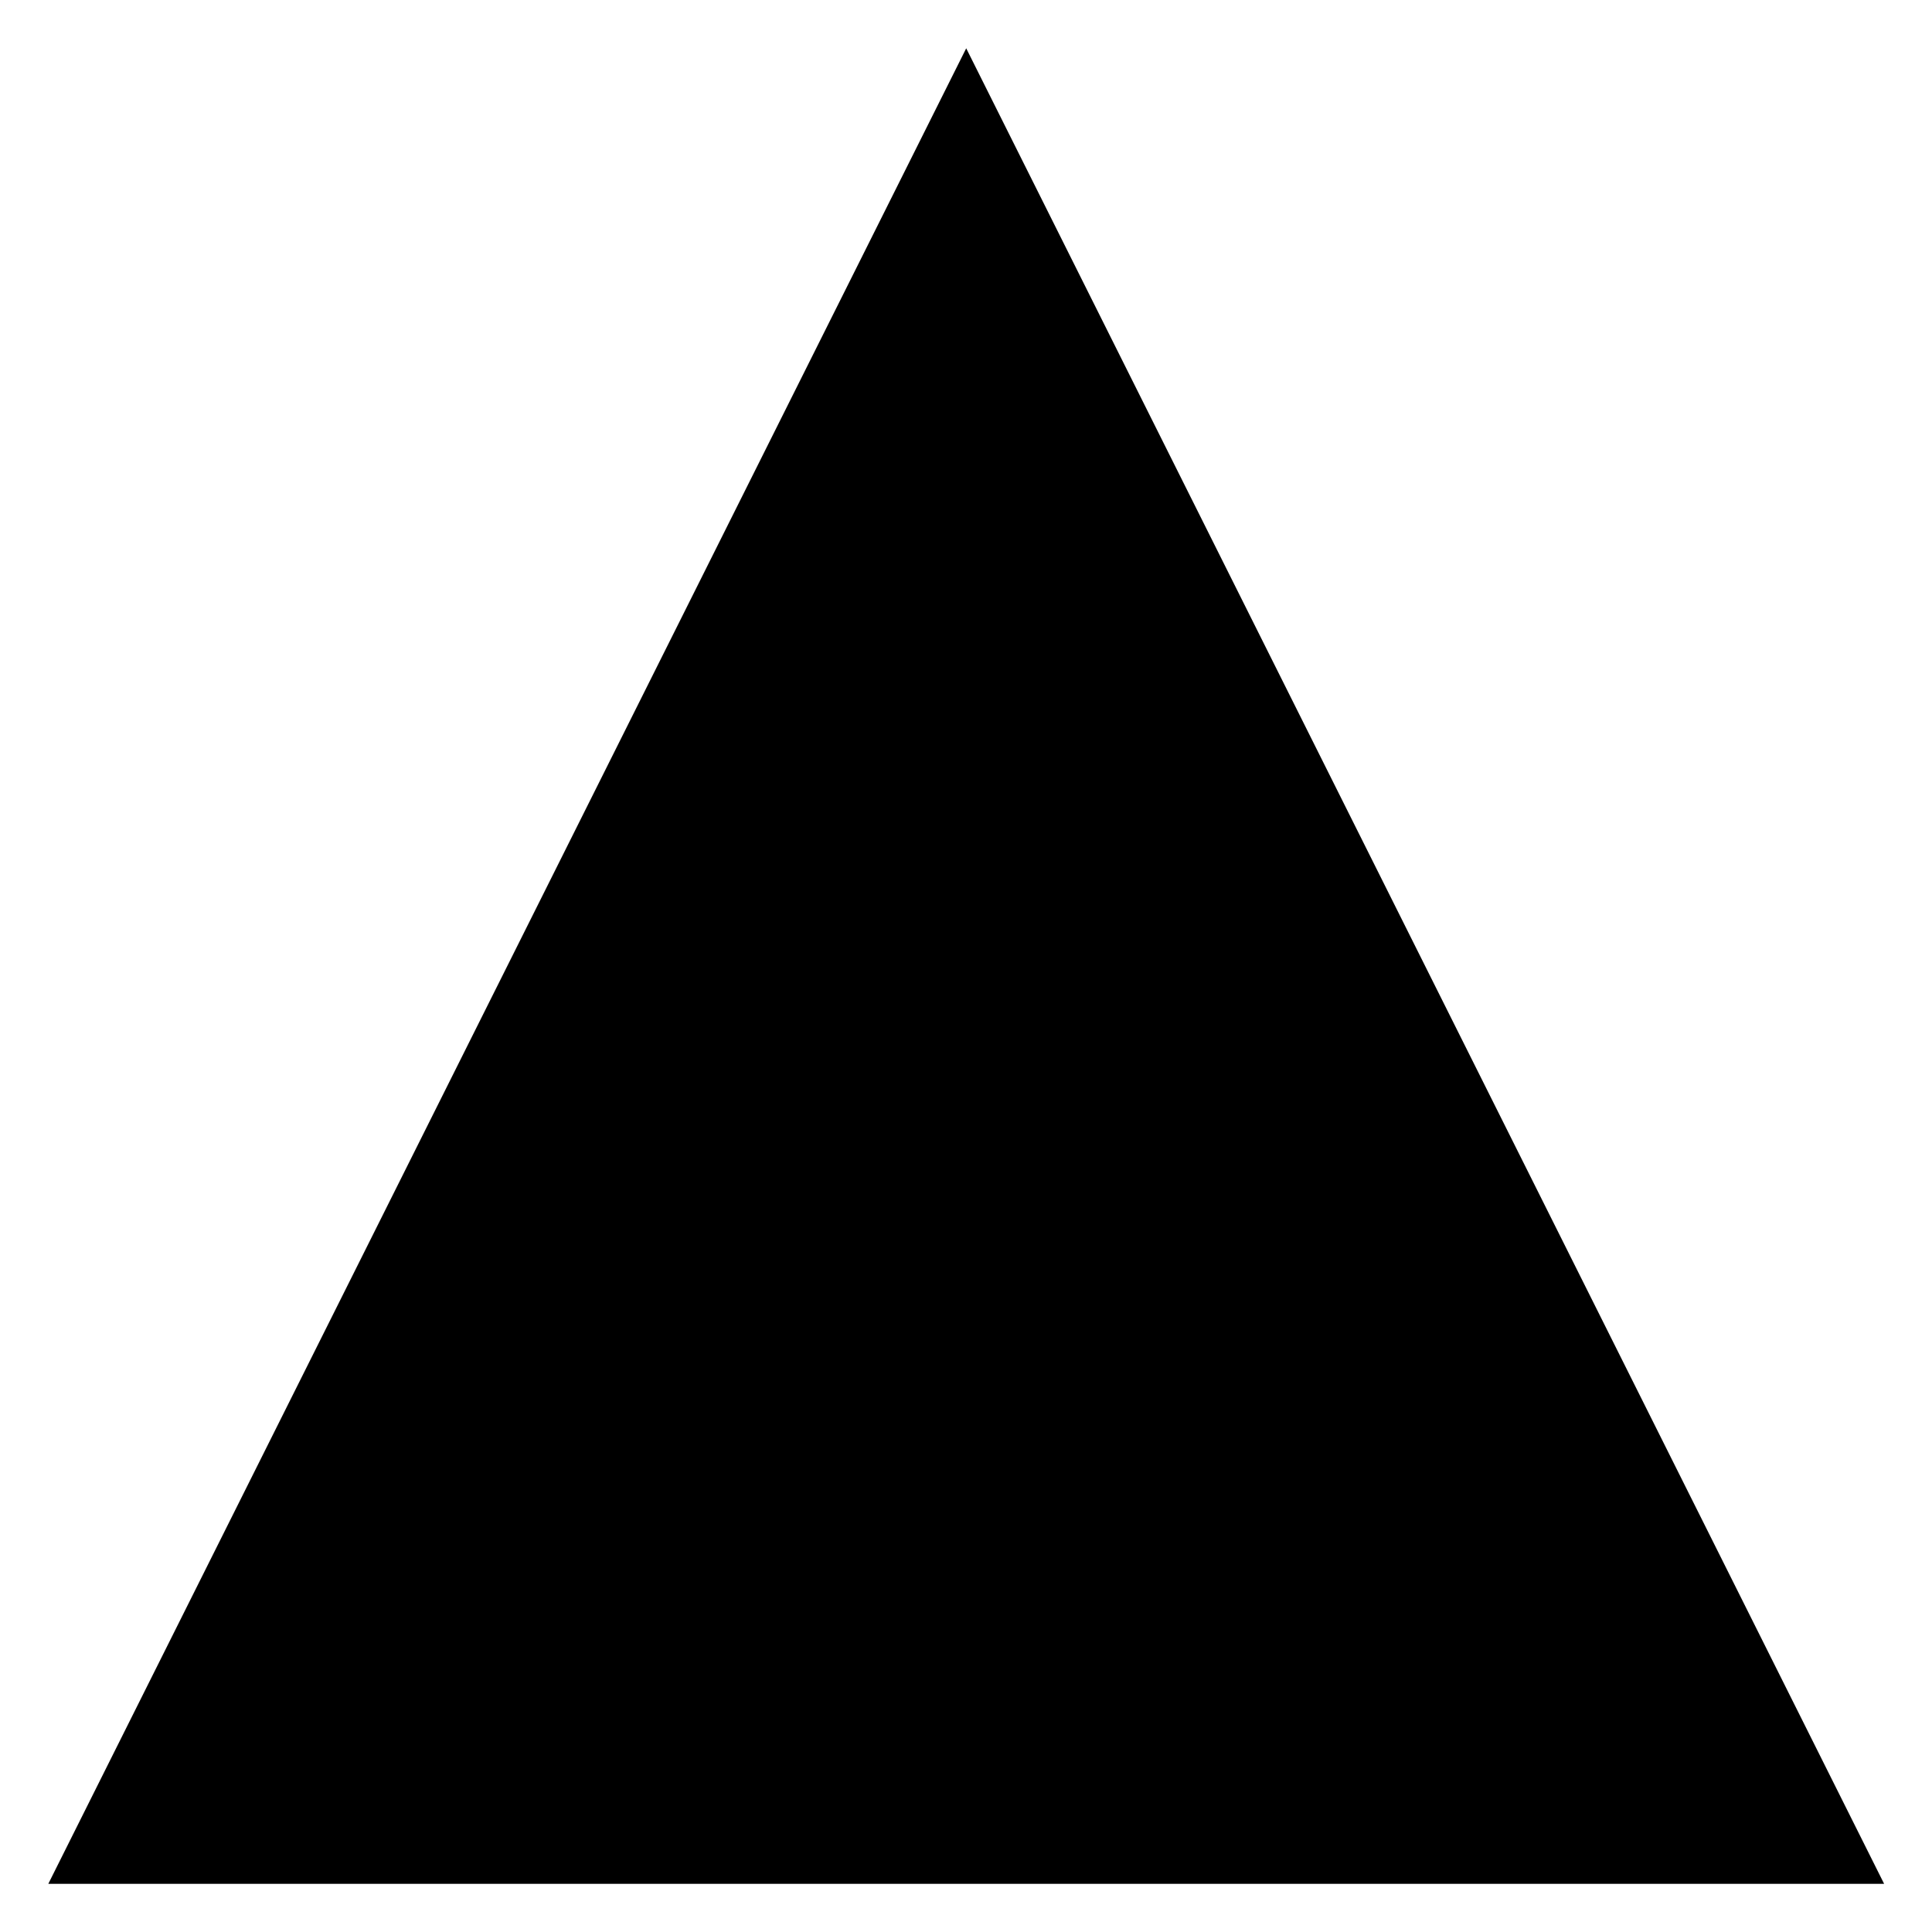
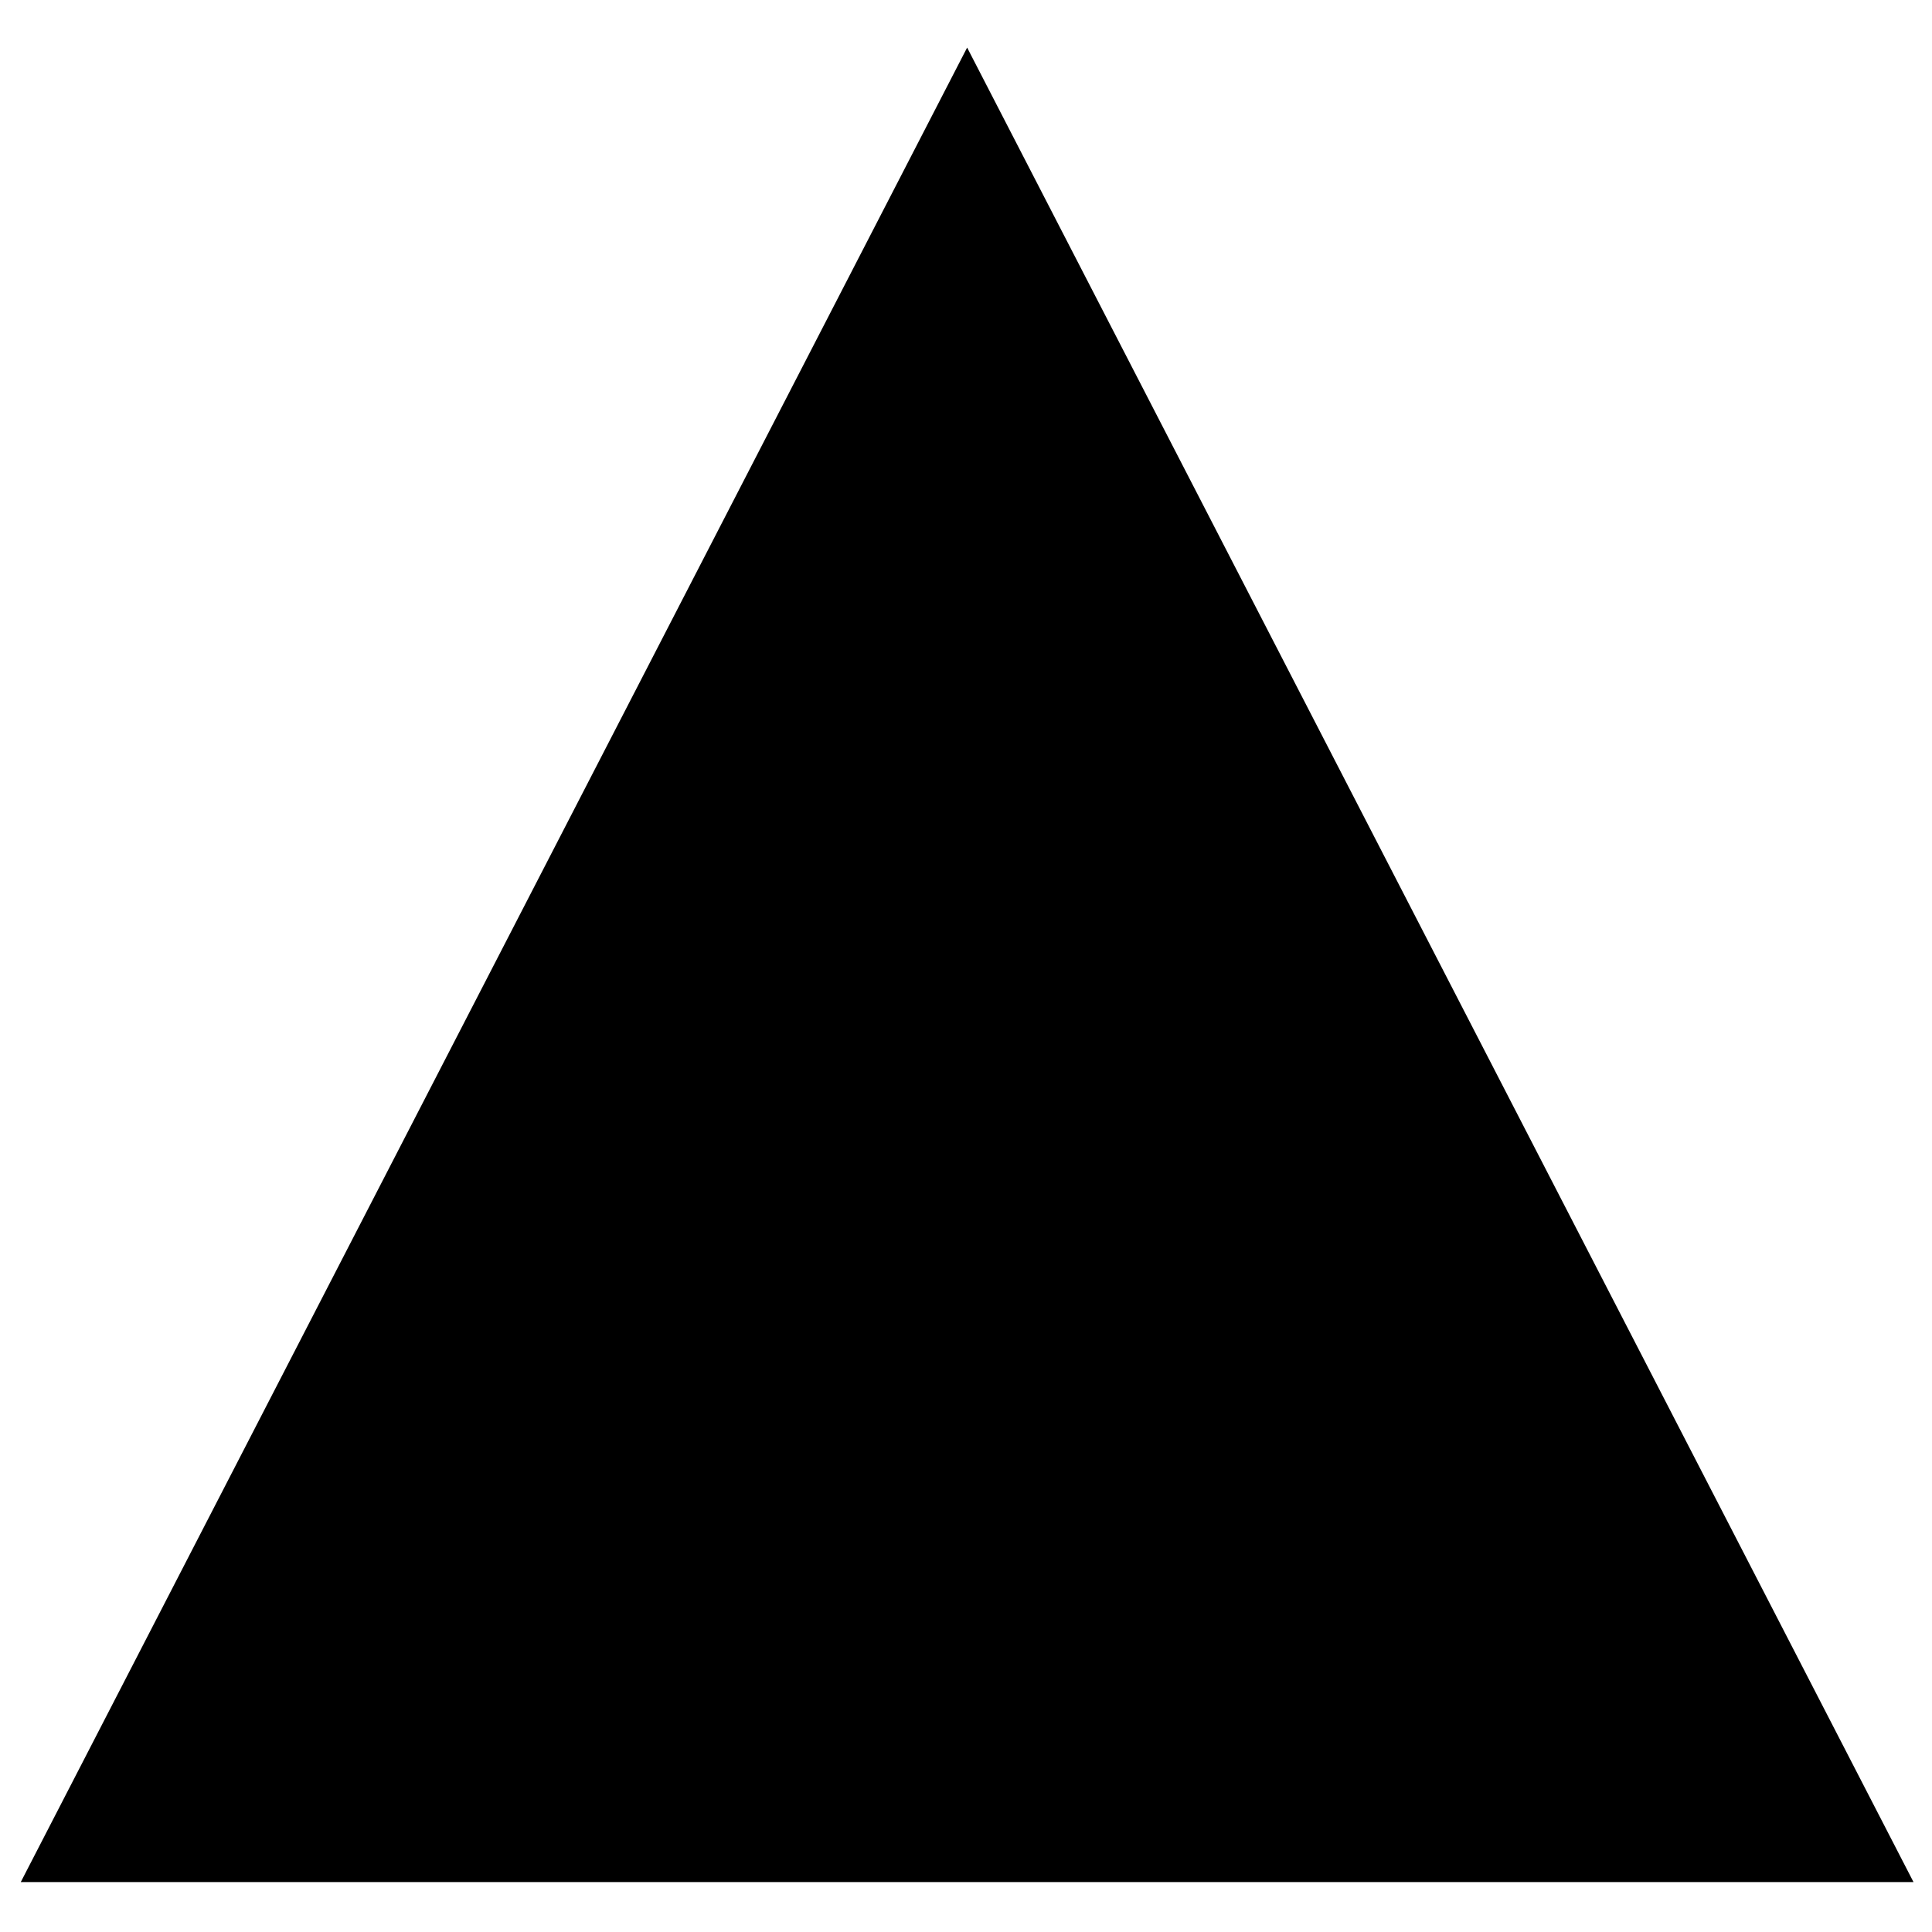
<svg xmlns="http://www.w3.org/2000/svg" height="100mm" id="svg239" version="1.1" viewBox="0 0 100 100" width="100mm">
  <defs id="defs236">
    <clipPath clipPathUnits="userSpaceOnUse" id="presentation_clip_path">
      <rect height="14540" id="rect494" width="14534" x="0" y="0" />
    </clipPath>
  </defs>
  <g style="display:inline;opacity:1" id="layer2">
-     <path style="display:inline;stroke-width:2;stroke-dasharray:none;fill:#000000;fill-opacity:1" d="M 50.011,4.736 95.904,96.508 H 4.118 Z" fill="none" id="path286" stroke="#000000" stroke-width="1.717" />
+     <path style="display:inline;fill:#000000;fill-opacity:1;stroke-width:2;stroke-dasharray:none" d="M 50.059,4.644 97.402,96.416 H 2.716 Z" fill="none" id="path286" stroke="#000000" stroke-width="1.717" />
  </g>
</svg>
